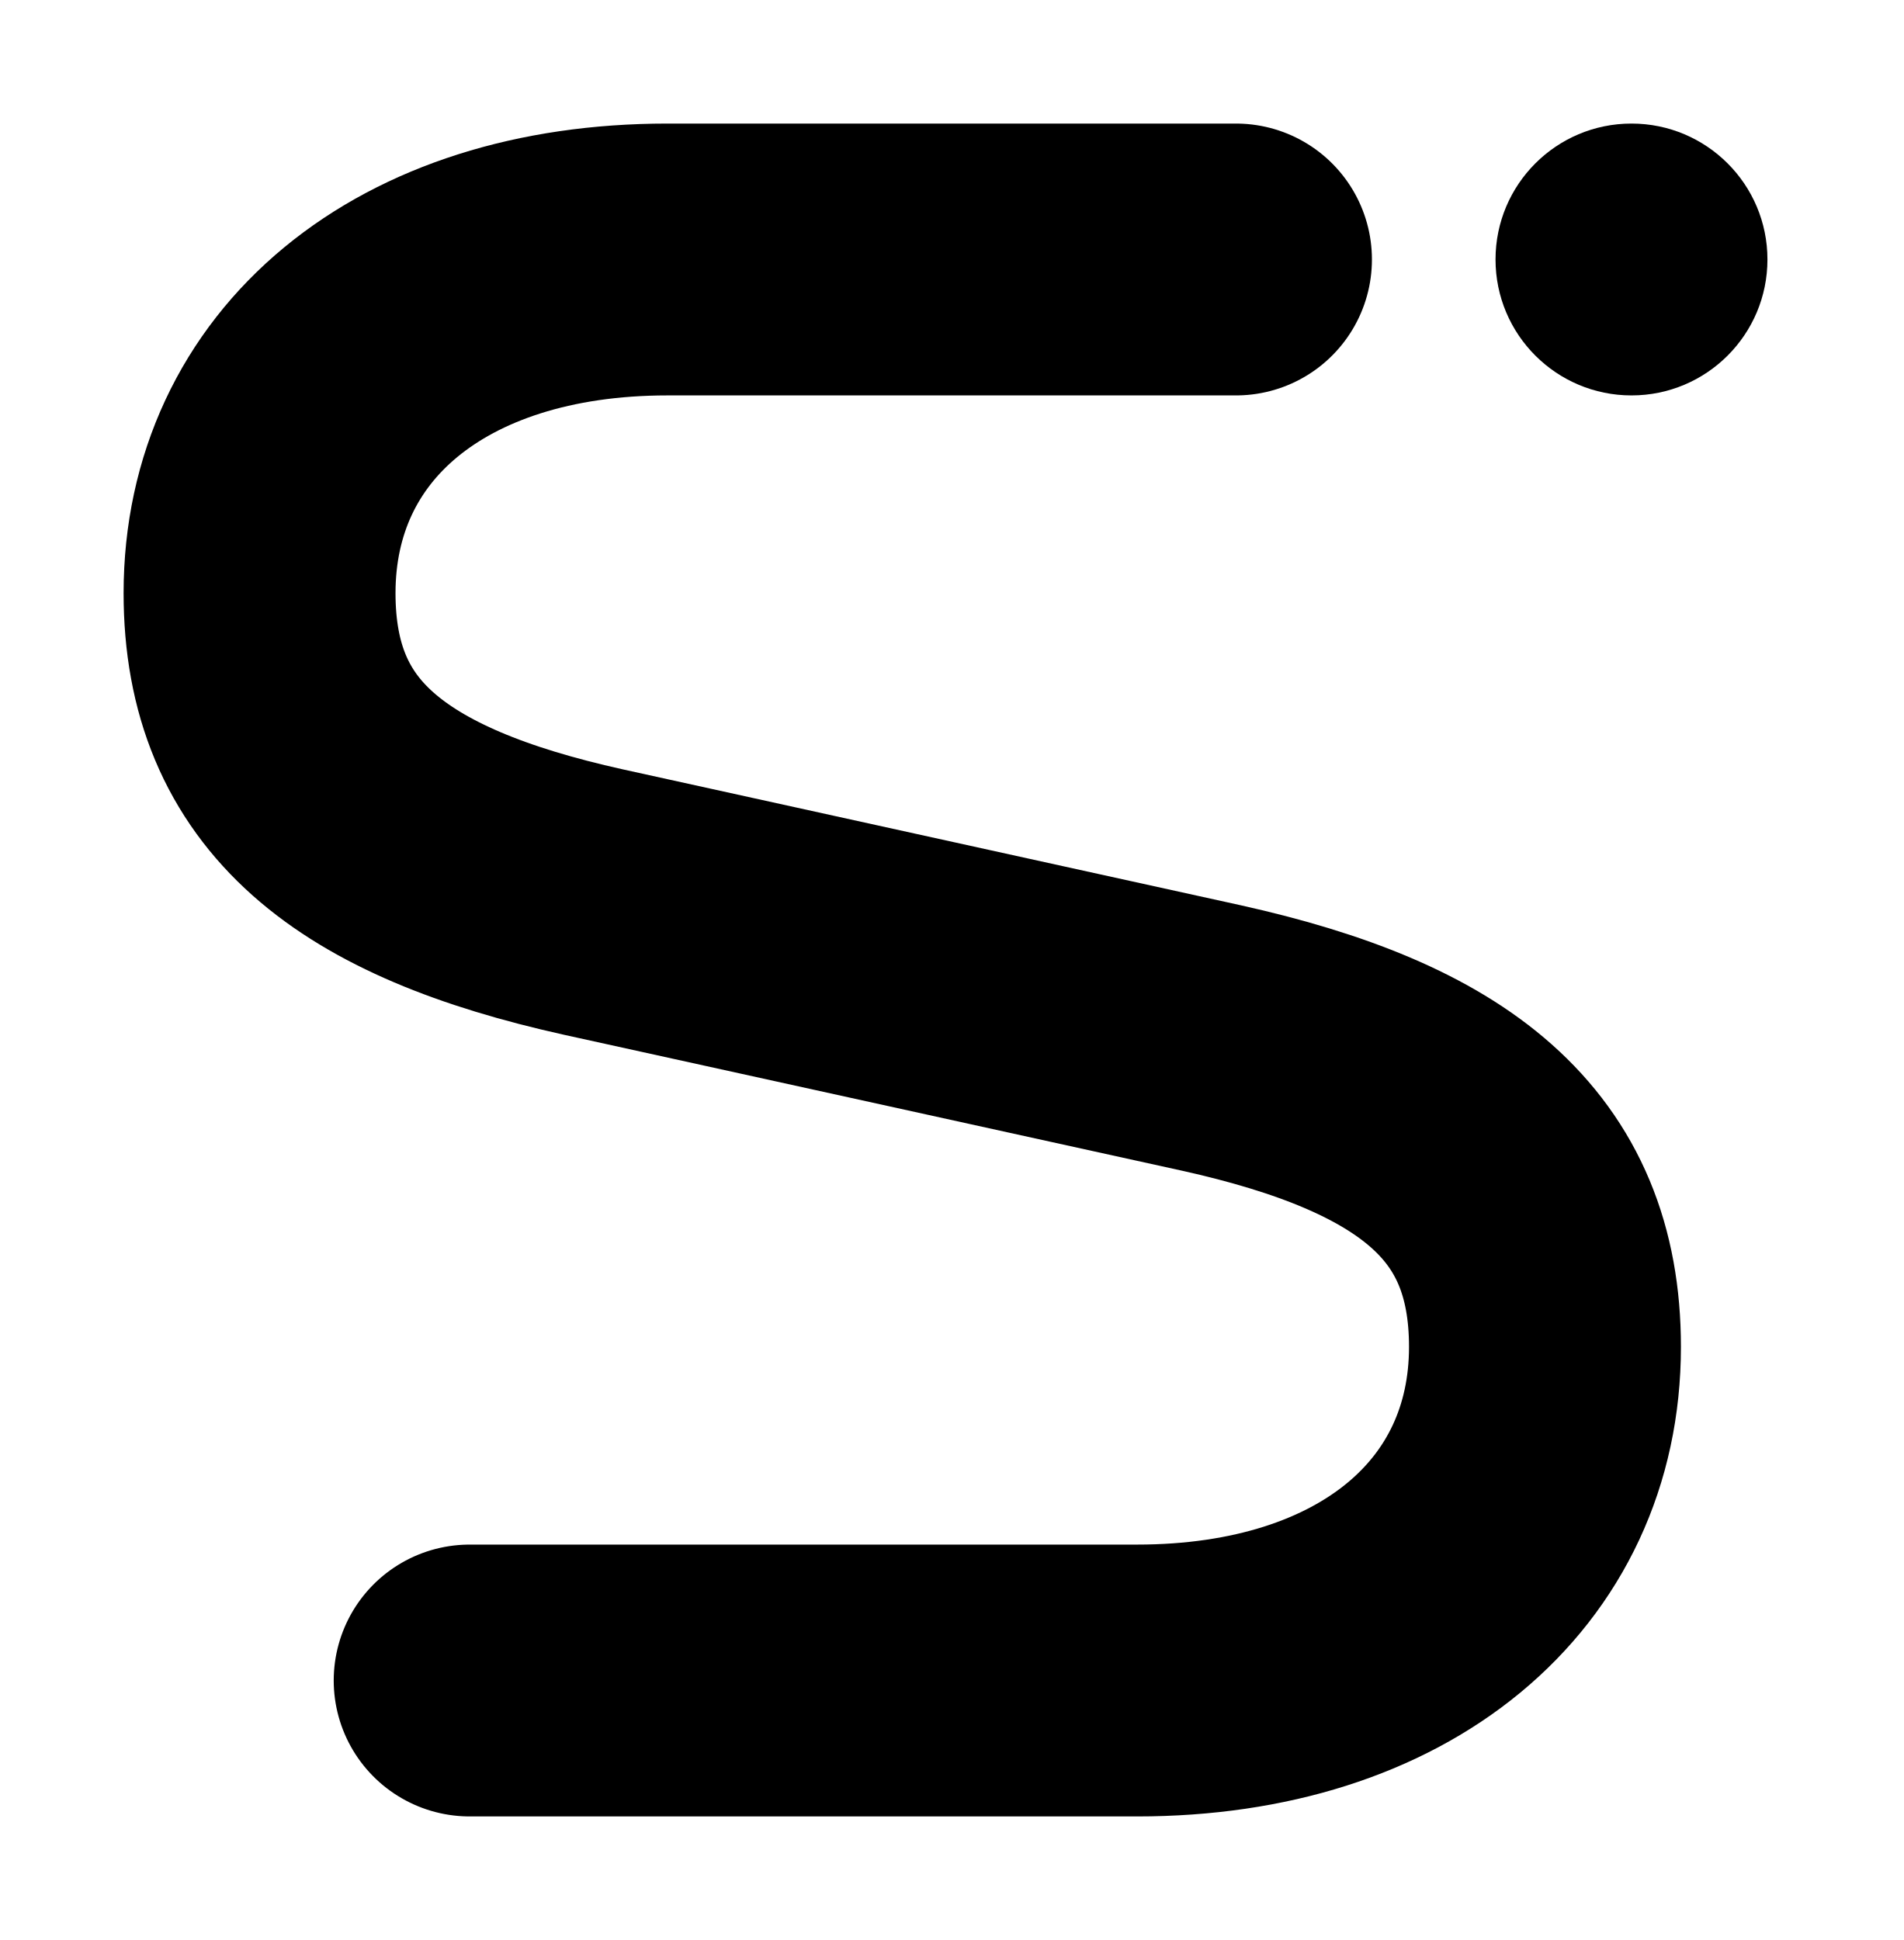
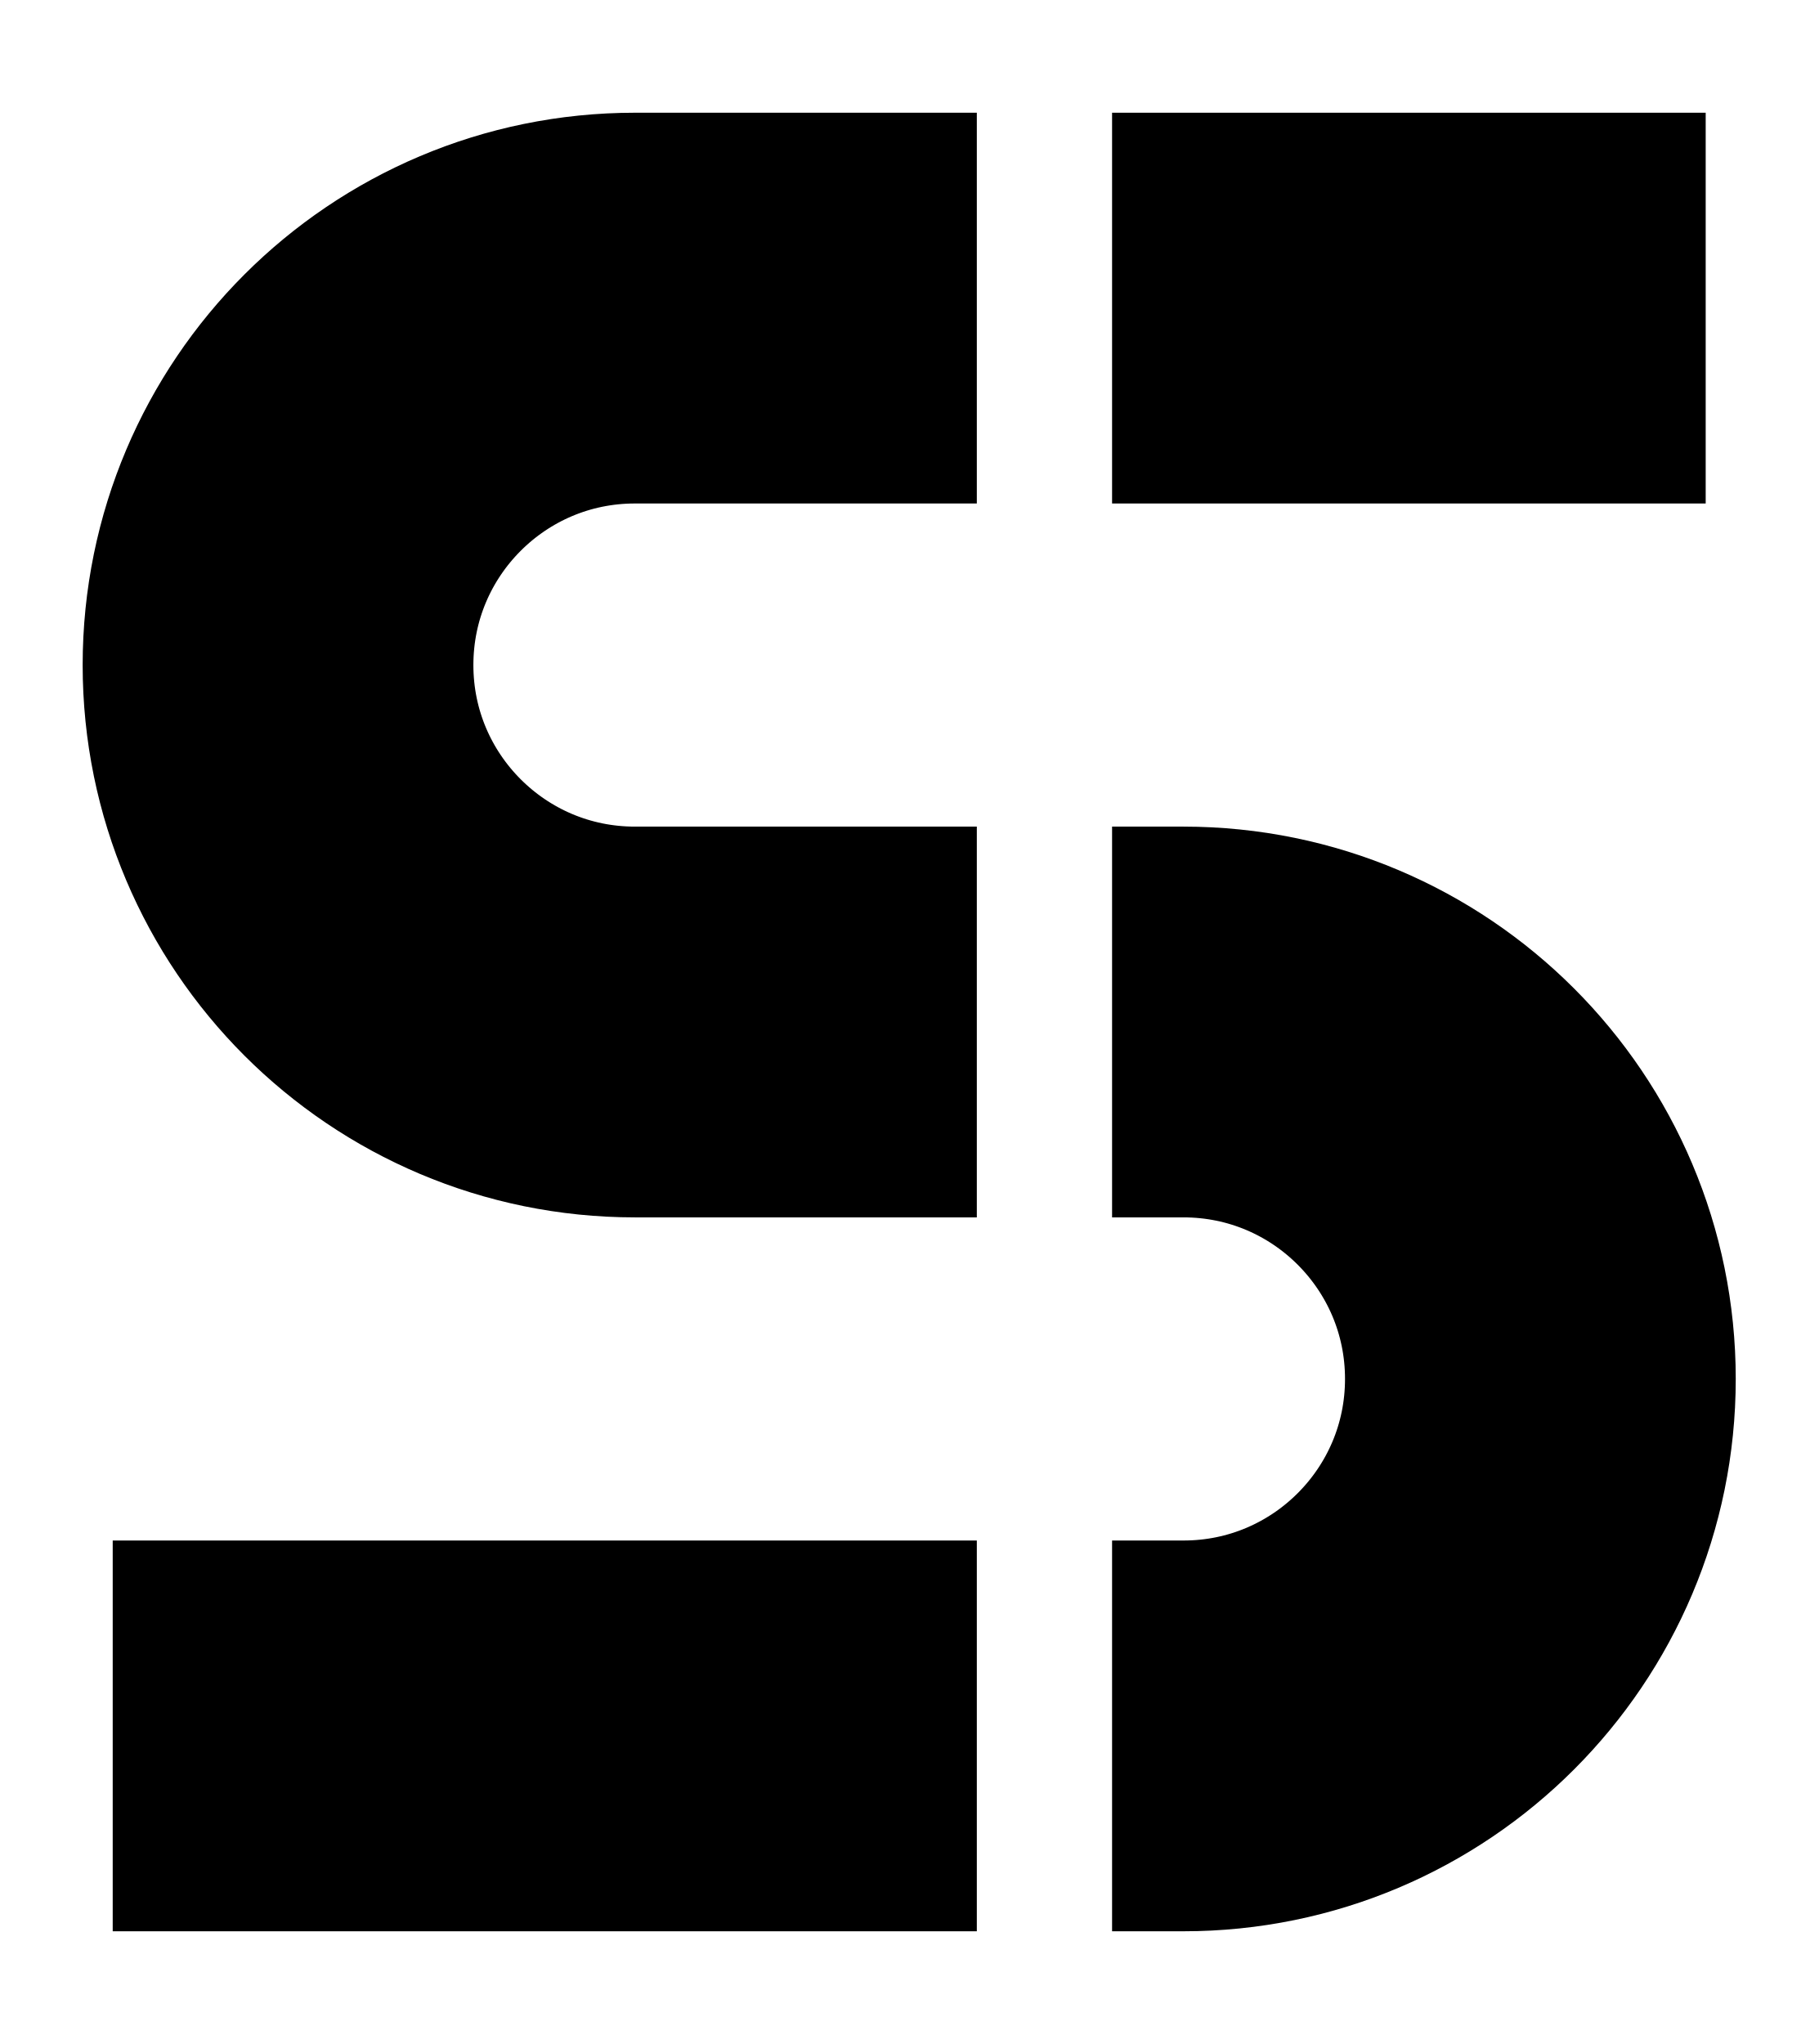
- <svg xmlns="http://www.w3.org/2000/svg" viewBox="216 198 616 628" role="img" aria-label="Sysly live signal logo">
-   <defs>
-     <linearGradient id="signal" x1="0" y1="0" x2="1" y2="1">
-       <stop stop-color="#83ABF8" />
-       <stop offset=".52" stop-color="#64CDD7" />
-       <stop offset="1" stop-color="#77D6B7" />
-     </linearGradient>
-     <linearGradient id="tile" x1="0" y1="0" x2=".7" y2="1">
-       <stop stop-color="#2B3540" />
-       <stop offset="1" stop-color="#131A22" />
-     </linearGradient>
-   </defs>
-   <path d="M616 282 L432 282 C352 282 300 326 300 390 C300 446 336 474 408 490 L608 534 C680 550 716 578 716 634 C716 698 664 742 584 742 L368 742" fill="none" stroke="currentColor" stroke-width="88" stroke-linecap="round" stroke-linejoin="round" />
-   <circle cx="744" cy="282" r="44" fill="currentColor" />
+ <svg xmlns="http://www.w3.org/2000/svg" viewBox="270 240 484 544" role="img" aria-label="Sysly logo">
+   <path d="M530 322 L439 322 A95 95 0 0 0 439 512 L530 512 M300 702 L530 702 M566 512 L585 512 A95 95 0 0 1 585 702 L566 702" fill="none" stroke="currentColor" stroke-width="104" />
+   <path d="M566 322 L724 322" fill="none" stroke="currentColor" stroke-width="104" />
</svg>
